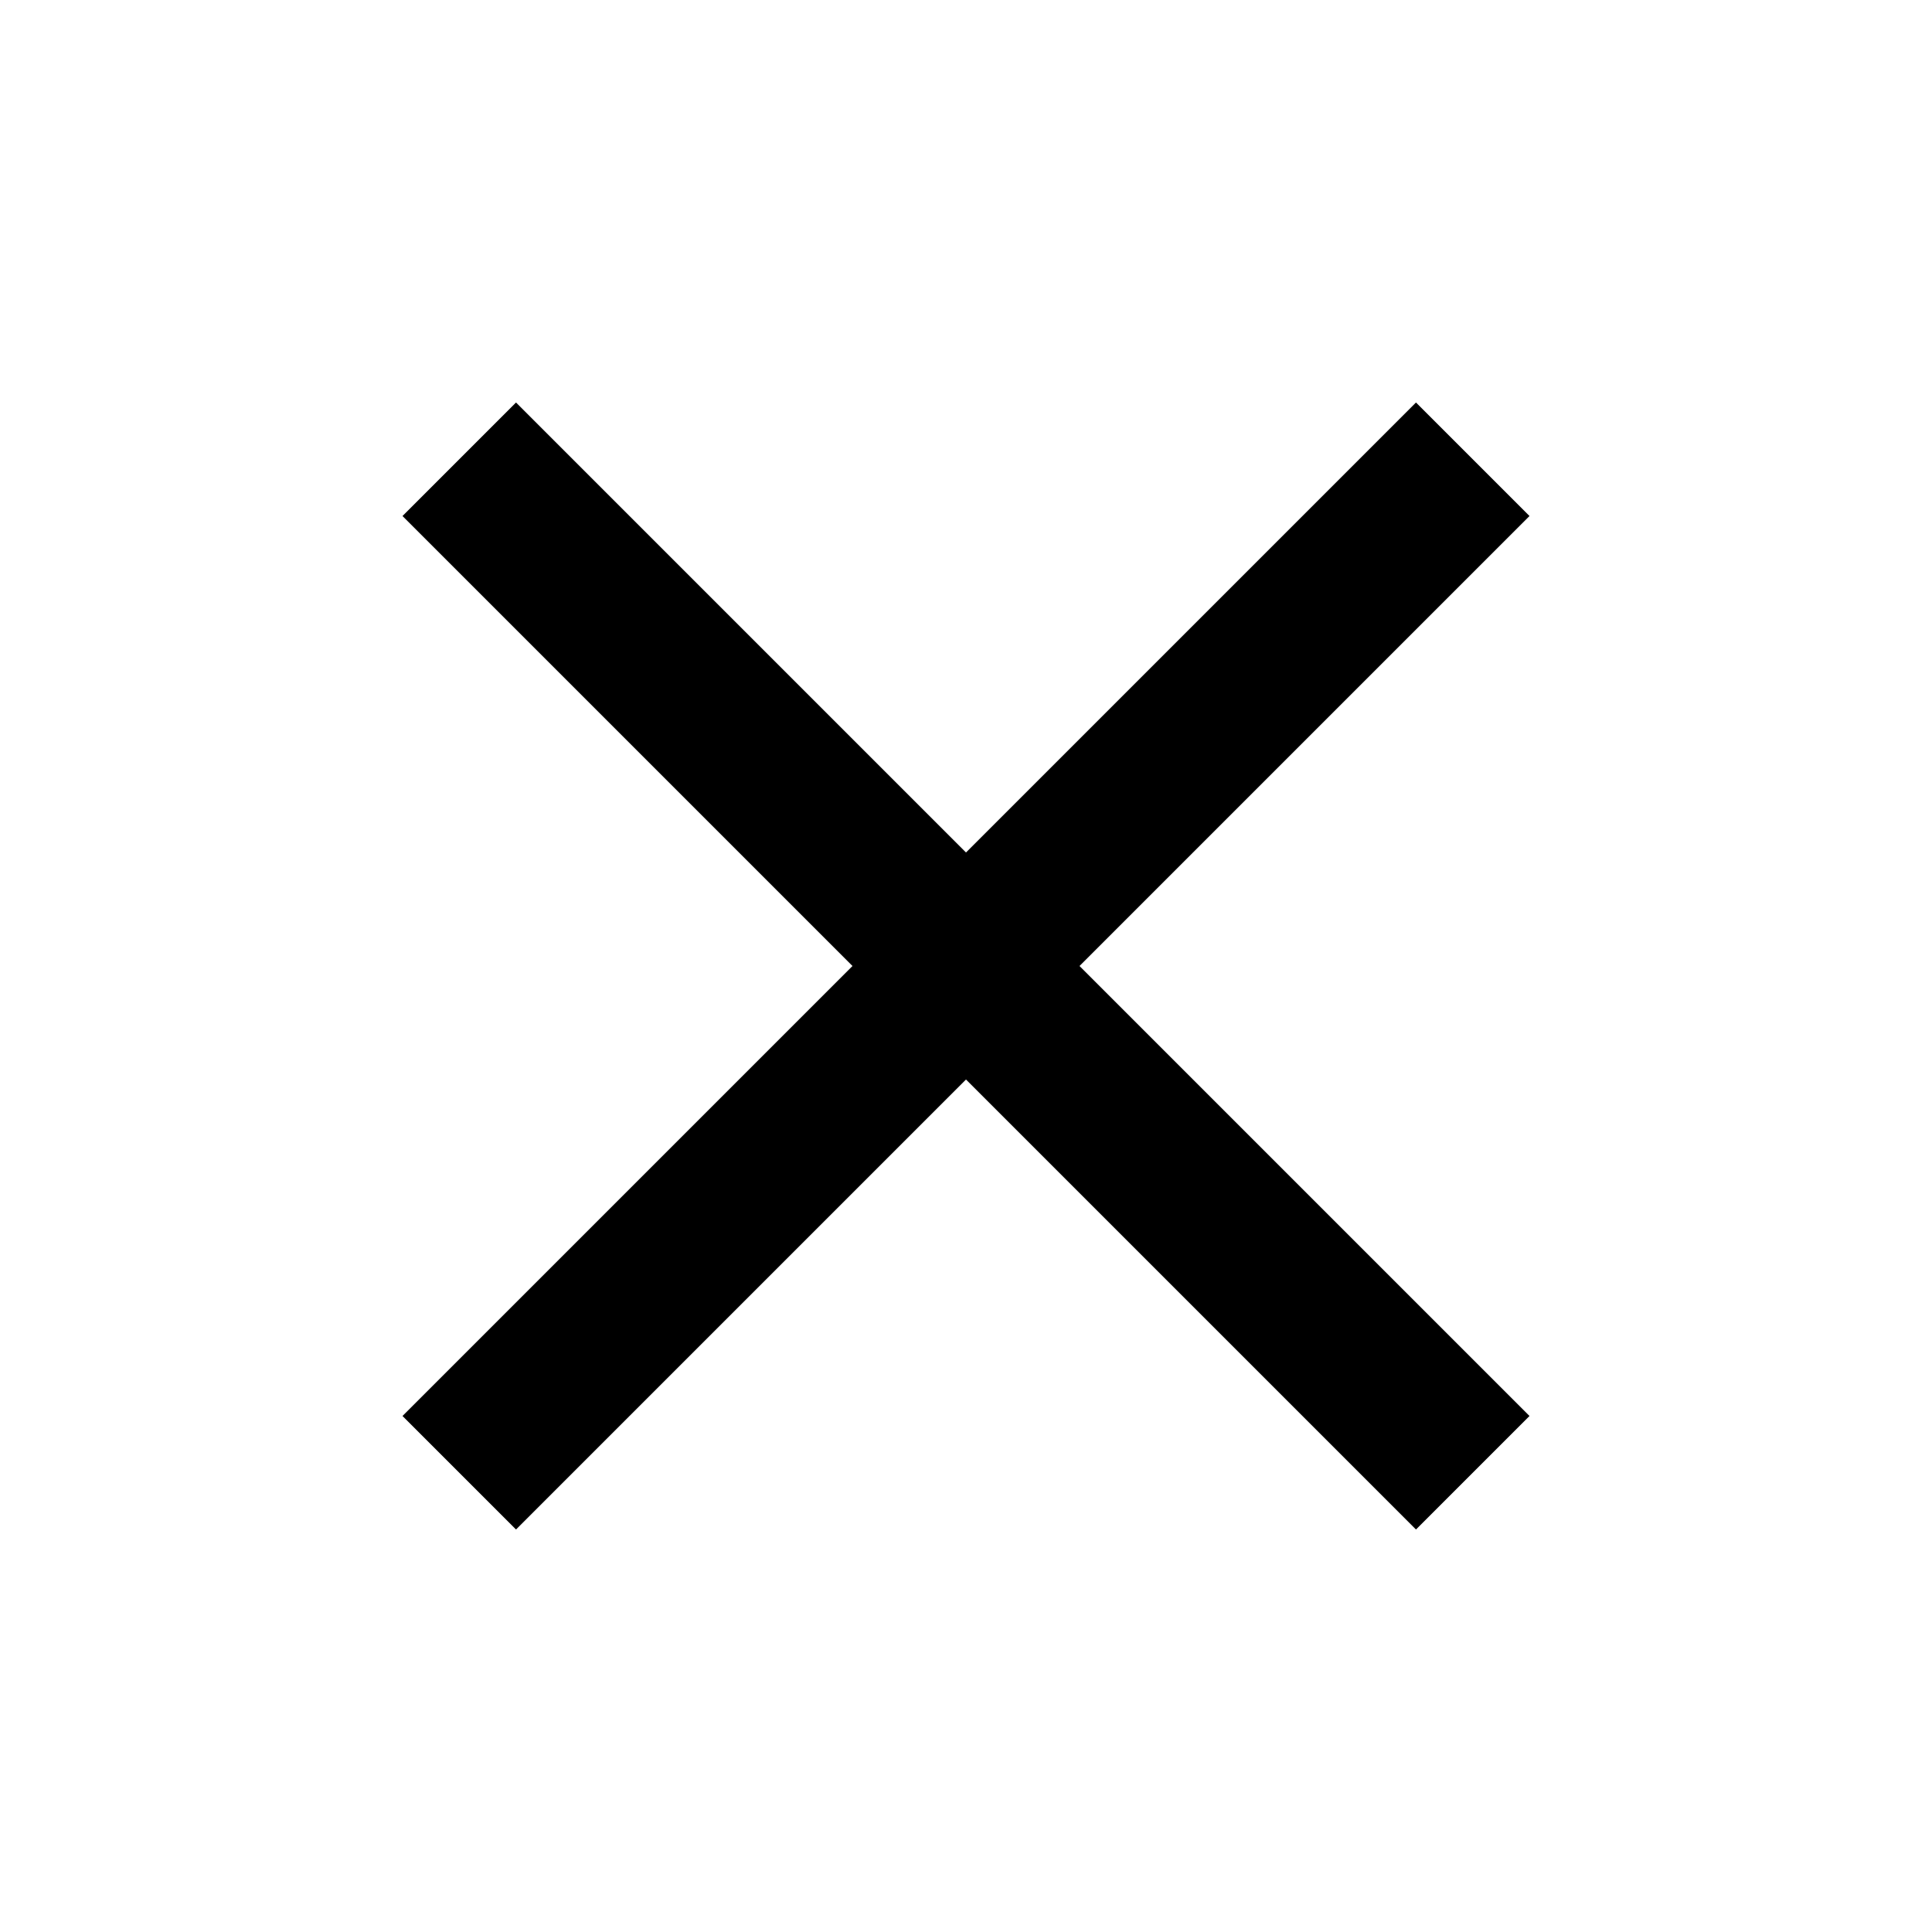
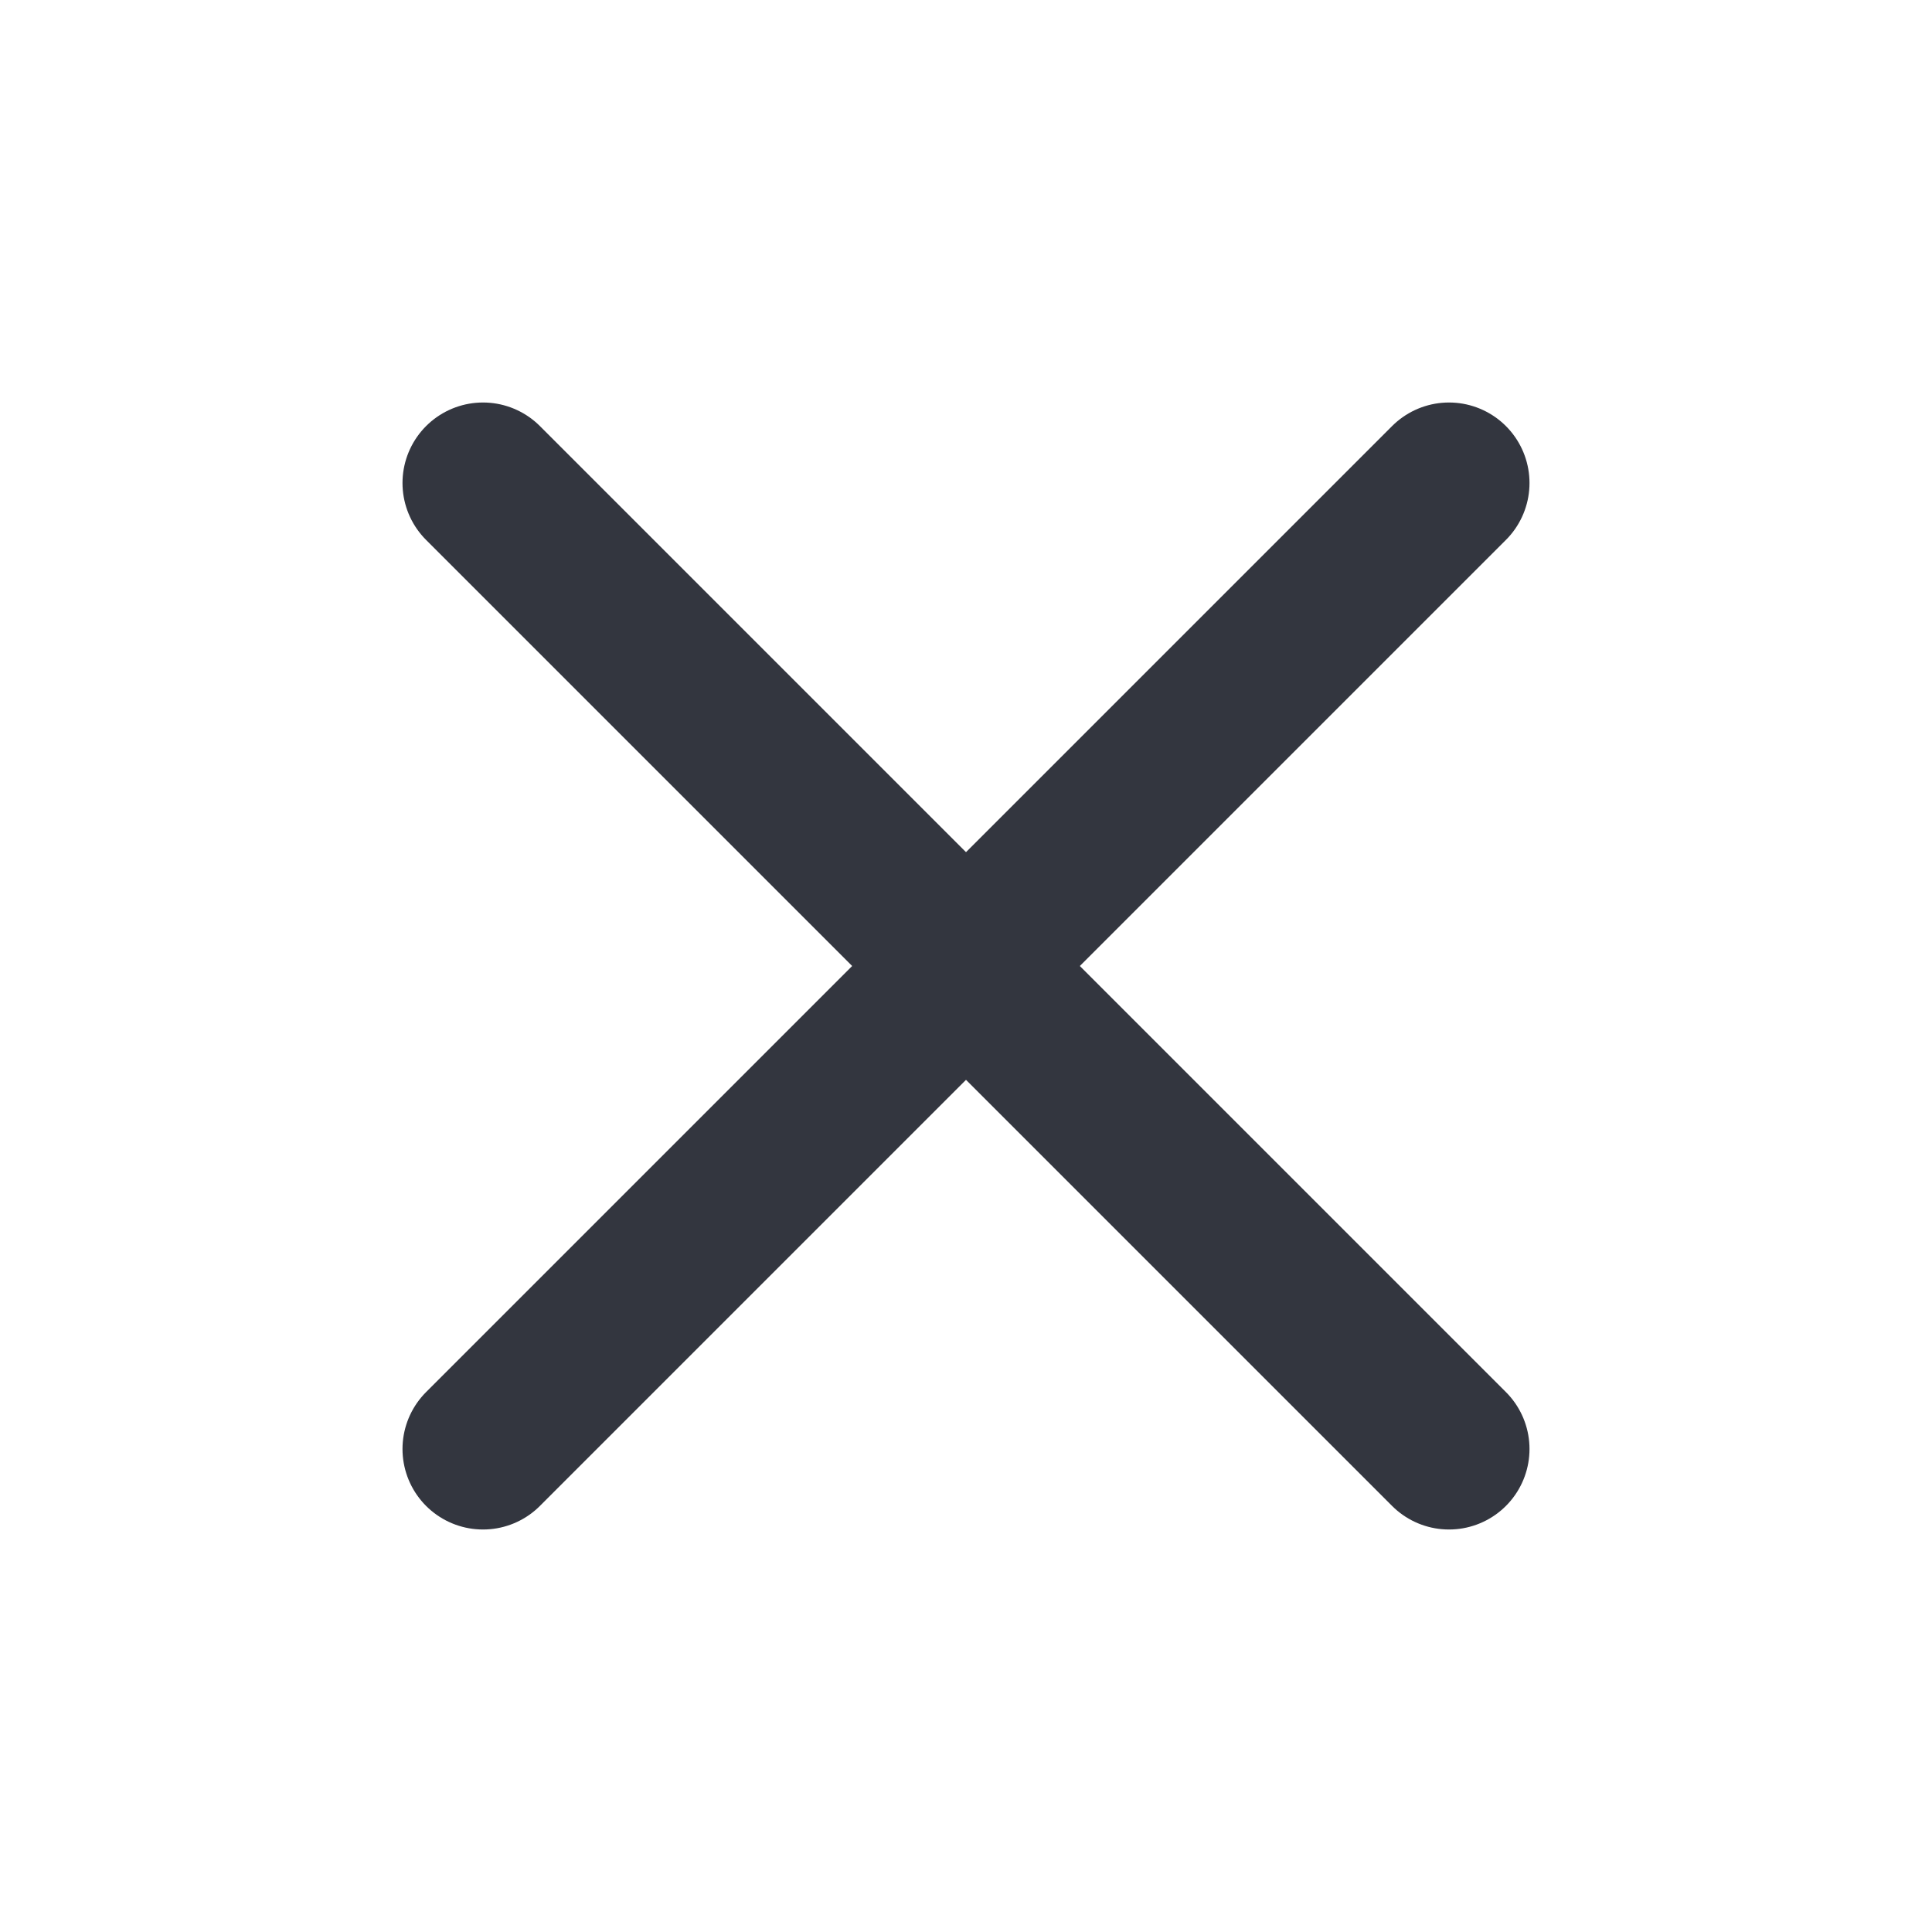
- <svg xmlns="http://www.w3.org/2000/svg" version="1.1" width="24" height="24" viewBox="0 0 24 24">
-   <path d="M19,6.41L17.59,5L12,10.59L6.41,5L5,6.41L10.59,12L5,17.59L6.41,19L12,13.41L17.59,19L19,17.59L13.41,12L19,6.41Z" />
+ <svg xmlns="http://www.w3.org/2000/svg" width="24" height="24" viewBox="0 0 24 24" fill="none">
+   <path d="M18 6L6 18" stroke="#33363F" stroke-width="2" stroke-linecap="round" stroke-linejoin="round" />
+   <path d="M6 6L18 18" stroke="#33363F" stroke-width="2" stroke-linecap="round" stroke-linejoin="round" />
</svg>
